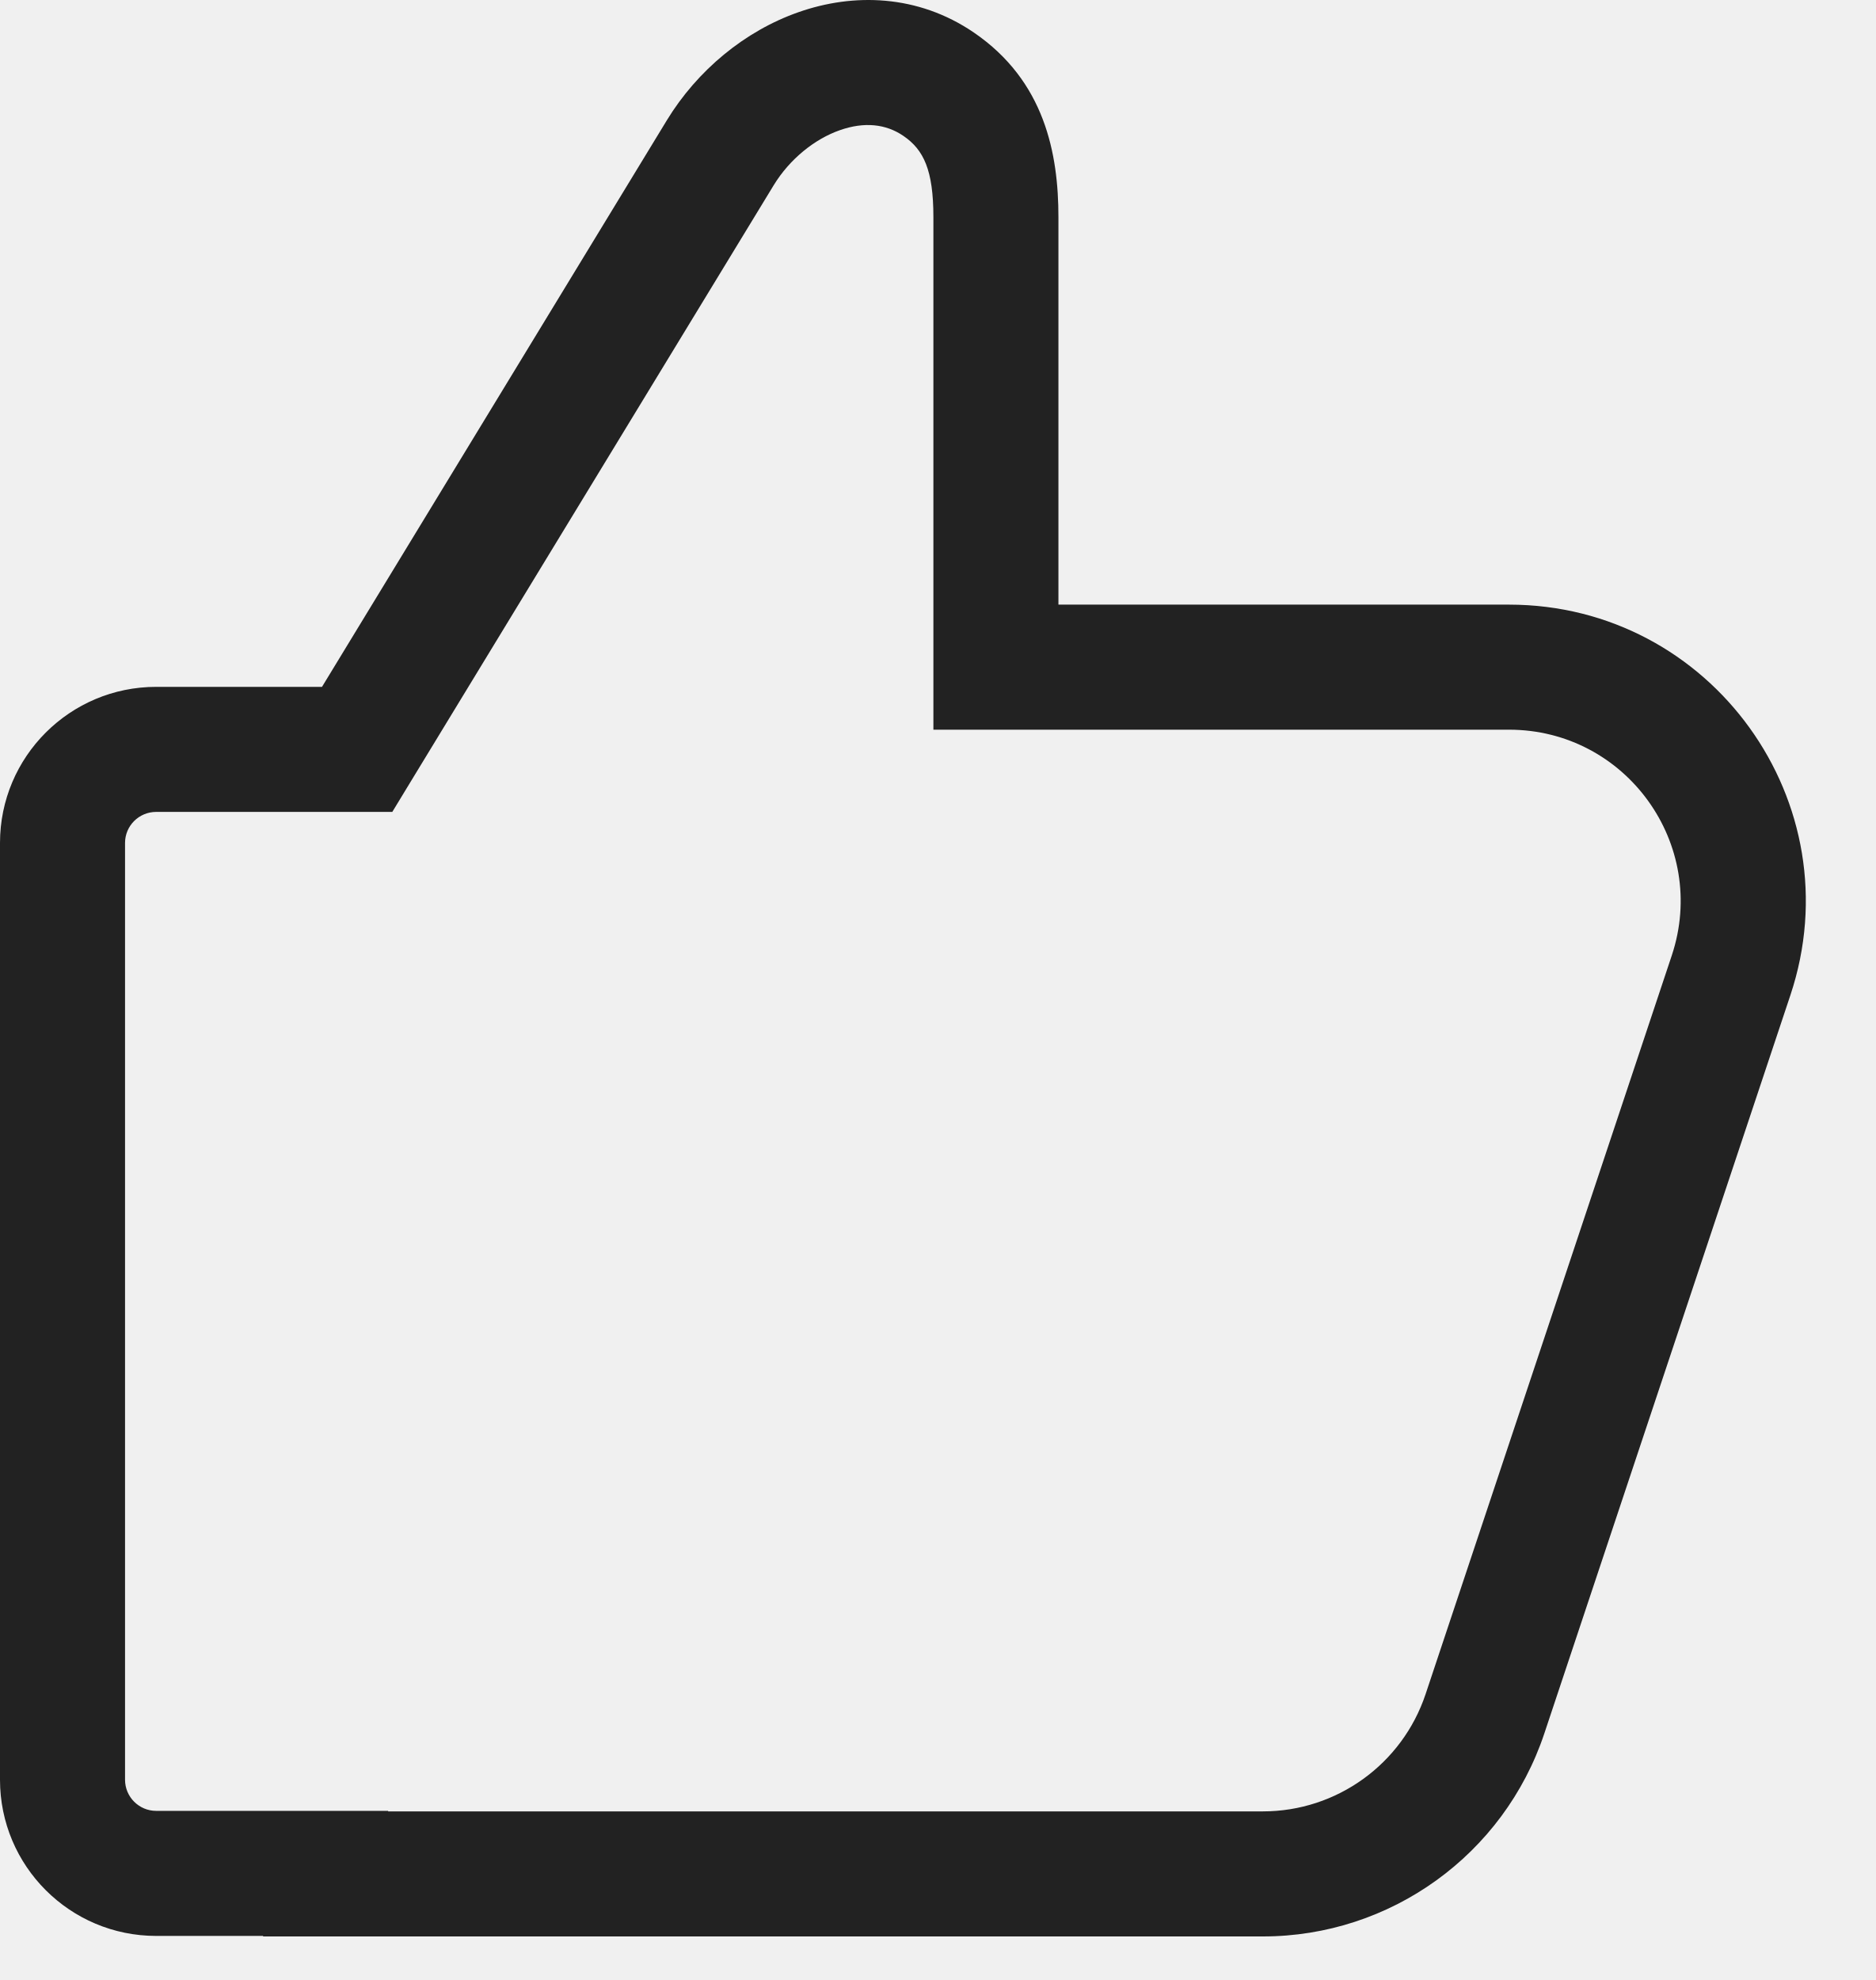
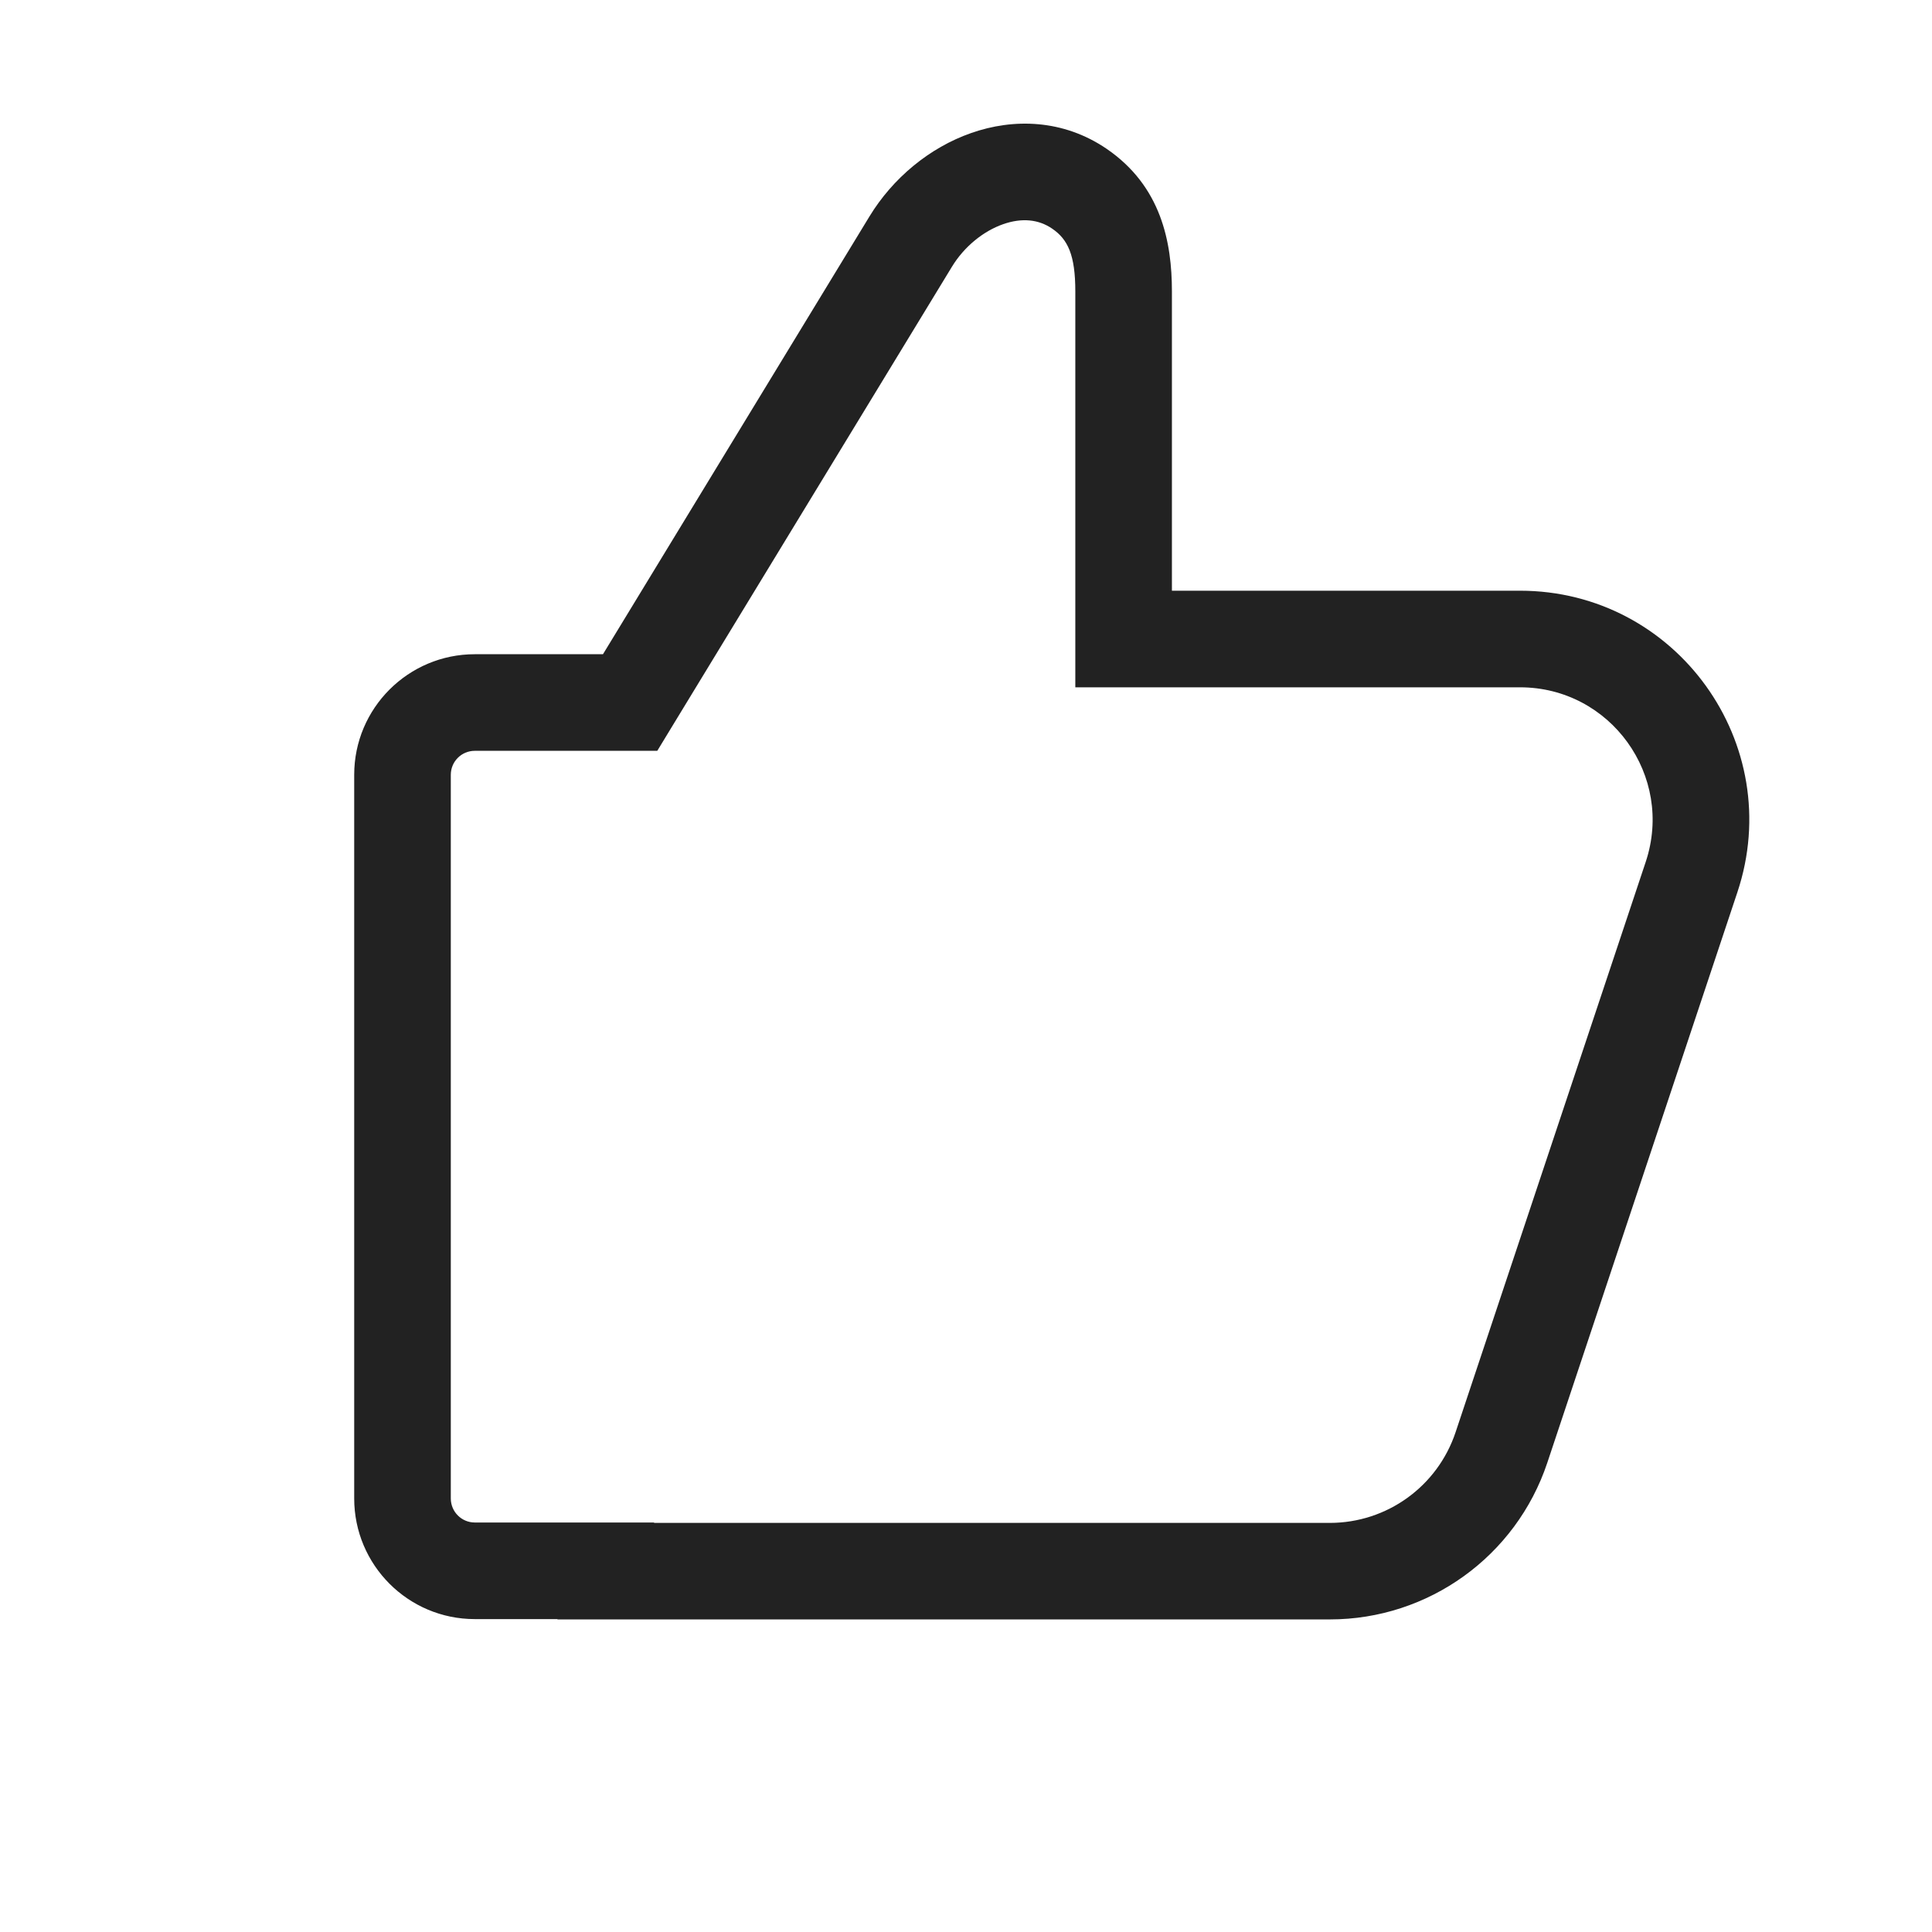
- <svg xmlns="http://www.w3.org/2000/svg" width="18" height="19" viewBox="0 0 18 19" fill="none">
-   <path d="M3.125 17.982L2.525 17.982L2.525 18.582L3.125 18.582L3.125 17.982ZM3.125 17.977L3.725 17.977L3.725 17.377L3.125 17.377L3.125 17.977ZM12.12 17.982L12.12 17.382L12.12 17.982ZM14.252 16.445L14.821 16.635L14.821 16.635L14.252 16.445ZM16.614 9.359L16.044 9.17L16.044 9.17L16.614 9.359ZM14.482 6.402L14.482 5.802L14.482 5.802L14.482 6.402ZM9.558 6.402L8.958 6.402L8.958 7.002L9.558 7.002L9.558 6.402ZM9.558 2.084L10.158 2.084L10.158 2.084L9.558 2.084ZM9.008 0.808L8.67 1.304L8.67 1.304L9.008 0.808ZM6.912 1.466L6.4 1.154L6.4 1.154L6.912 1.466ZM3.428 7.191L3.428 7.791L3.765 7.791L3.94 7.503L3.428 7.191ZM1.499 7.191L1.499 6.591V6.591L1.499 7.191ZM0.6 8.089L1.2 8.089L0.6 8.089ZM0.6 17.078L-4.07746e-05 17.078L0.6 17.078ZM1.499 17.977L1.499 17.377L1.499 17.977ZM3.125 17.982L3.725 17.982L3.725 17.977L3.125 17.977L2.525 17.977L2.525 17.982L3.125 17.982ZM12.12 17.982L12.12 17.382L3.125 17.382L3.125 17.982L3.125 18.582L12.12 18.582L12.12 17.982ZM14.252 16.445L13.682 16.256C13.458 16.928 12.829 17.382 12.12 17.382L12.12 17.982L12.12 18.582C13.345 18.582 14.433 17.797 14.821 16.635L14.252 16.445ZM16.614 9.359L16.044 9.17L13.682 16.256L14.252 16.445L14.821 16.635L17.183 9.549L16.614 9.359ZM14.482 6.402L14.482 7.002C15.606 7.002 16.4 8.103 16.044 9.17L16.614 9.359L17.183 9.549C17.797 7.706 16.425 5.802 14.482 5.802L14.482 6.402ZM9.558 6.402L9.558 7.002L14.482 7.002L14.482 6.402L14.482 5.802L9.558 5.802L9.558 6.402ZM9.558 2.084L8.958 2.084L8.958 6.402L9.558 6.402L10.158 6.402L10.158 2.084L9.558 2.084ZM9.008 0.808L8.67 1.304C8.865 1.437 8.958 1.632 8.958 2.084L9.558 2.084L10.158 2.084C10.158 1.475 10.027 0.777 9.346 0.312L9.008 0.808ZM6.912 1.466L7.425 1.778C7.579 1.526 7.818 1.334 8.061 1.249C8.295 1.167 8.502 1.189 8.67 1.304L9.008 0.808L9.346 0.312C8.808 -0.055 8.189 -0.068 7.663 0.117C7.146 0.298 6.691 0.677 6.4 1.154L6.912 1.466ZM3.428 7.191L3.94 7.503L7.425 1.778L6.912 1.466L6.4 1.154L2.915 6.879L3.428 7.191ZM1.499 7.191L1.499 7.791L3.428 7.791L3.428 7.191L3.428 6.591L1.499 6.591L1.499 7.191ZM0.6 8.089L1.2 8.089C1.2 7.924 1.334 7.791 1.499 7.791L1.499 7.191L1.499 6.591C0.671 6.591 -4.03455e-05 7.262 -4.03817e-05 8.089L0.6 8.089ZM0.6 17.078L1.2 17.078L1.2 8.089L0.6 8.089L-4.03817e-05 8.089L-4.07746e-05 17.078L0.6 17.078ZM1.499 17.977L1.499 17.377C1.334 17.377 1.2 17.243 1.2 17.078L0.6 17.078L-4.07746e-05 17.078C-4.08108e-05 17.906 0.671 18.577 1.499 18.577L1.499 17.977ZM3.125 17.977L3.125 17.377L1.499 17.377L1.499 17.977L1.499 18.577L3.125 18.577L3.125 17.977Z" fill="#222222" />
+ <svg xmlns="http://www.w3.org/2000/svg" width="24" height="24" viewBox="0 0 24 24" fill="none">
+   <g id="Nav Icons">
+     <rect x="-18.5" y="-232.5" width="669" height="747" rx="4.5" fill="white" />
+     <rect x="-18.5" y="-232.5" width="669" height="747" rx="4.5" stroke="#A852FF" stroke-dasharray="10 5" />
+     <g id="Icon=thumbs up">
+       <path id="Union" d="M7.525 19.517L6.925 19.517L6.925 20.117L7.525 20.117L7.525 19.517ZM7.525 19.513L8.125 19.513L8.125 18.913L7.525 18.913L7.525 19.513ZM16.52 19.517L16.52 18.918L16.52 19.517ZM18.651 17.981L19.221 18.171L19.221 18.171L18.651 17.981ZM21.013 10.895L20.444 10.706L20.444 10.706L21.013 10.895ZM18.882 7.938L18.882 7.338L18.882 7.338L18.882 7.938ZM13.958 7.938L13.358 7.938L13.358 8.538L13.958 8.538L13.958 7.938ZM13.958 3.62L14.558 3.62L14.558 3.62L13.958 3.62ZM13.408 2.344L13.07 2.84L13.07 2.84L13.408 2.344ZM11.312 3.002L10.8 2.69L10.8 2.69L11.312 3.002ZM7.828 8.727L7.828 9.327L8.165 9.327L8.34 9.039L7.828 8.727ZM5.898 8.727L5.898 8.127V8.127L5.898 8.727ZM5 9.625L5.6 9.625L5 9.625ZM5 18.614L4.4 18.614L5 18.614ZM5.898 19.513L5.898 18.913L5.898 19.513ZM7.525 19.517L8.125 19.517L8.125 19.513L7.525 19.513L6.925 19.513L6.925 19.517L7.525 19.517ZM16.52 19.517L16.52 18.918L7.525 18.918L7.525 19.517L7.525 20.117L16.52 20.117L16.52 19.517ZM18.651 17.981L18.082 17.791C17.858 18.464 17.229 18.918 16.52 18.918L16.52 19.517L16.52 20.117C17.745 20.117 18.833 19.333 19.221 18.171L18.651 17.981ZM21.013 10.895L20.444 10.706L18.082 17.791L18.651 17.981L19.221 18.171L21.582 11.085L21.013 10.895ZM18.882 7.938L18.882 8.538C20.006 8.538 20.799 9.639 20.444 10.706L21.013 10.895L21.582 11.085C22.197 9.242 20.825 7.338 18.882 7.338L18.882 7.938ZM13.958 7.938L13.958 8.538L18.882 8.538L18.882 7.938L18.882 7.338L13.958 7.338L13.958 7.938ZM13.958 3.62L13.358 3.62L13.358 7.938L13.958 7.938L14.558 7.938L14.558 3.62L13.958 3.62ZM13.408 2.344L13.07 2.84C13.265 2.973 13.358 3.167 13.358 3.62L13.958 3.62L14.558 3.62C14.558 3.011 14.427 2.313 13.746 1.848L13.408 2.344ZM11.312 3.002L11.825 3.314C11.978 3.062 12.218 2.87 12.461 2.785C12.695 2.703 12.902 2.725 13.07 2.84L13.408 2.344L13.746 1.848C13.207 1.481 12.589 1.468 12.063 1.653C11.546 1.834 11.09 2.213 10.8 2.69L11.312 3.002ZM7.828 8.727L8.34 9.039L11.825 3.314L11.312 3.002L10.8 2.69L7.315 8.415L7.828 8.727ZM5.898 8.727L5.898 9.327L7.828 9.327L7.828 8.727L7.828 8.127L5.898 8.127L5.898 8.727ZM5 9.625L5.6 9.625C5.6 9.46 5.733 9.327 5.898 9.327L5.898 8.727L5.898 8.127C5.071 8.127 4.4 8.798 4.4 9.625L5 9.625ZM5 18.614L5.6 18.614L5.6 9.625L5 9.625L4.4 9.625L4.4 18.614L5 18.614ZM5.898 19.513L5.898 18.913C5.733 18.913 5.6 18.779 5.6 18.614L5 18.614L4.4 18.614C4.4 19.442 5.071 20.113 5.898 20.113L5.898 19.513ZM7.525 19.513L7.525 18.913L5.898 18.913L5.898 19.513L5.898 20.113L7.525 20.113L7.525 19.513Z" fill="#222222" />
+     </g>
+   </g>
</svg>
